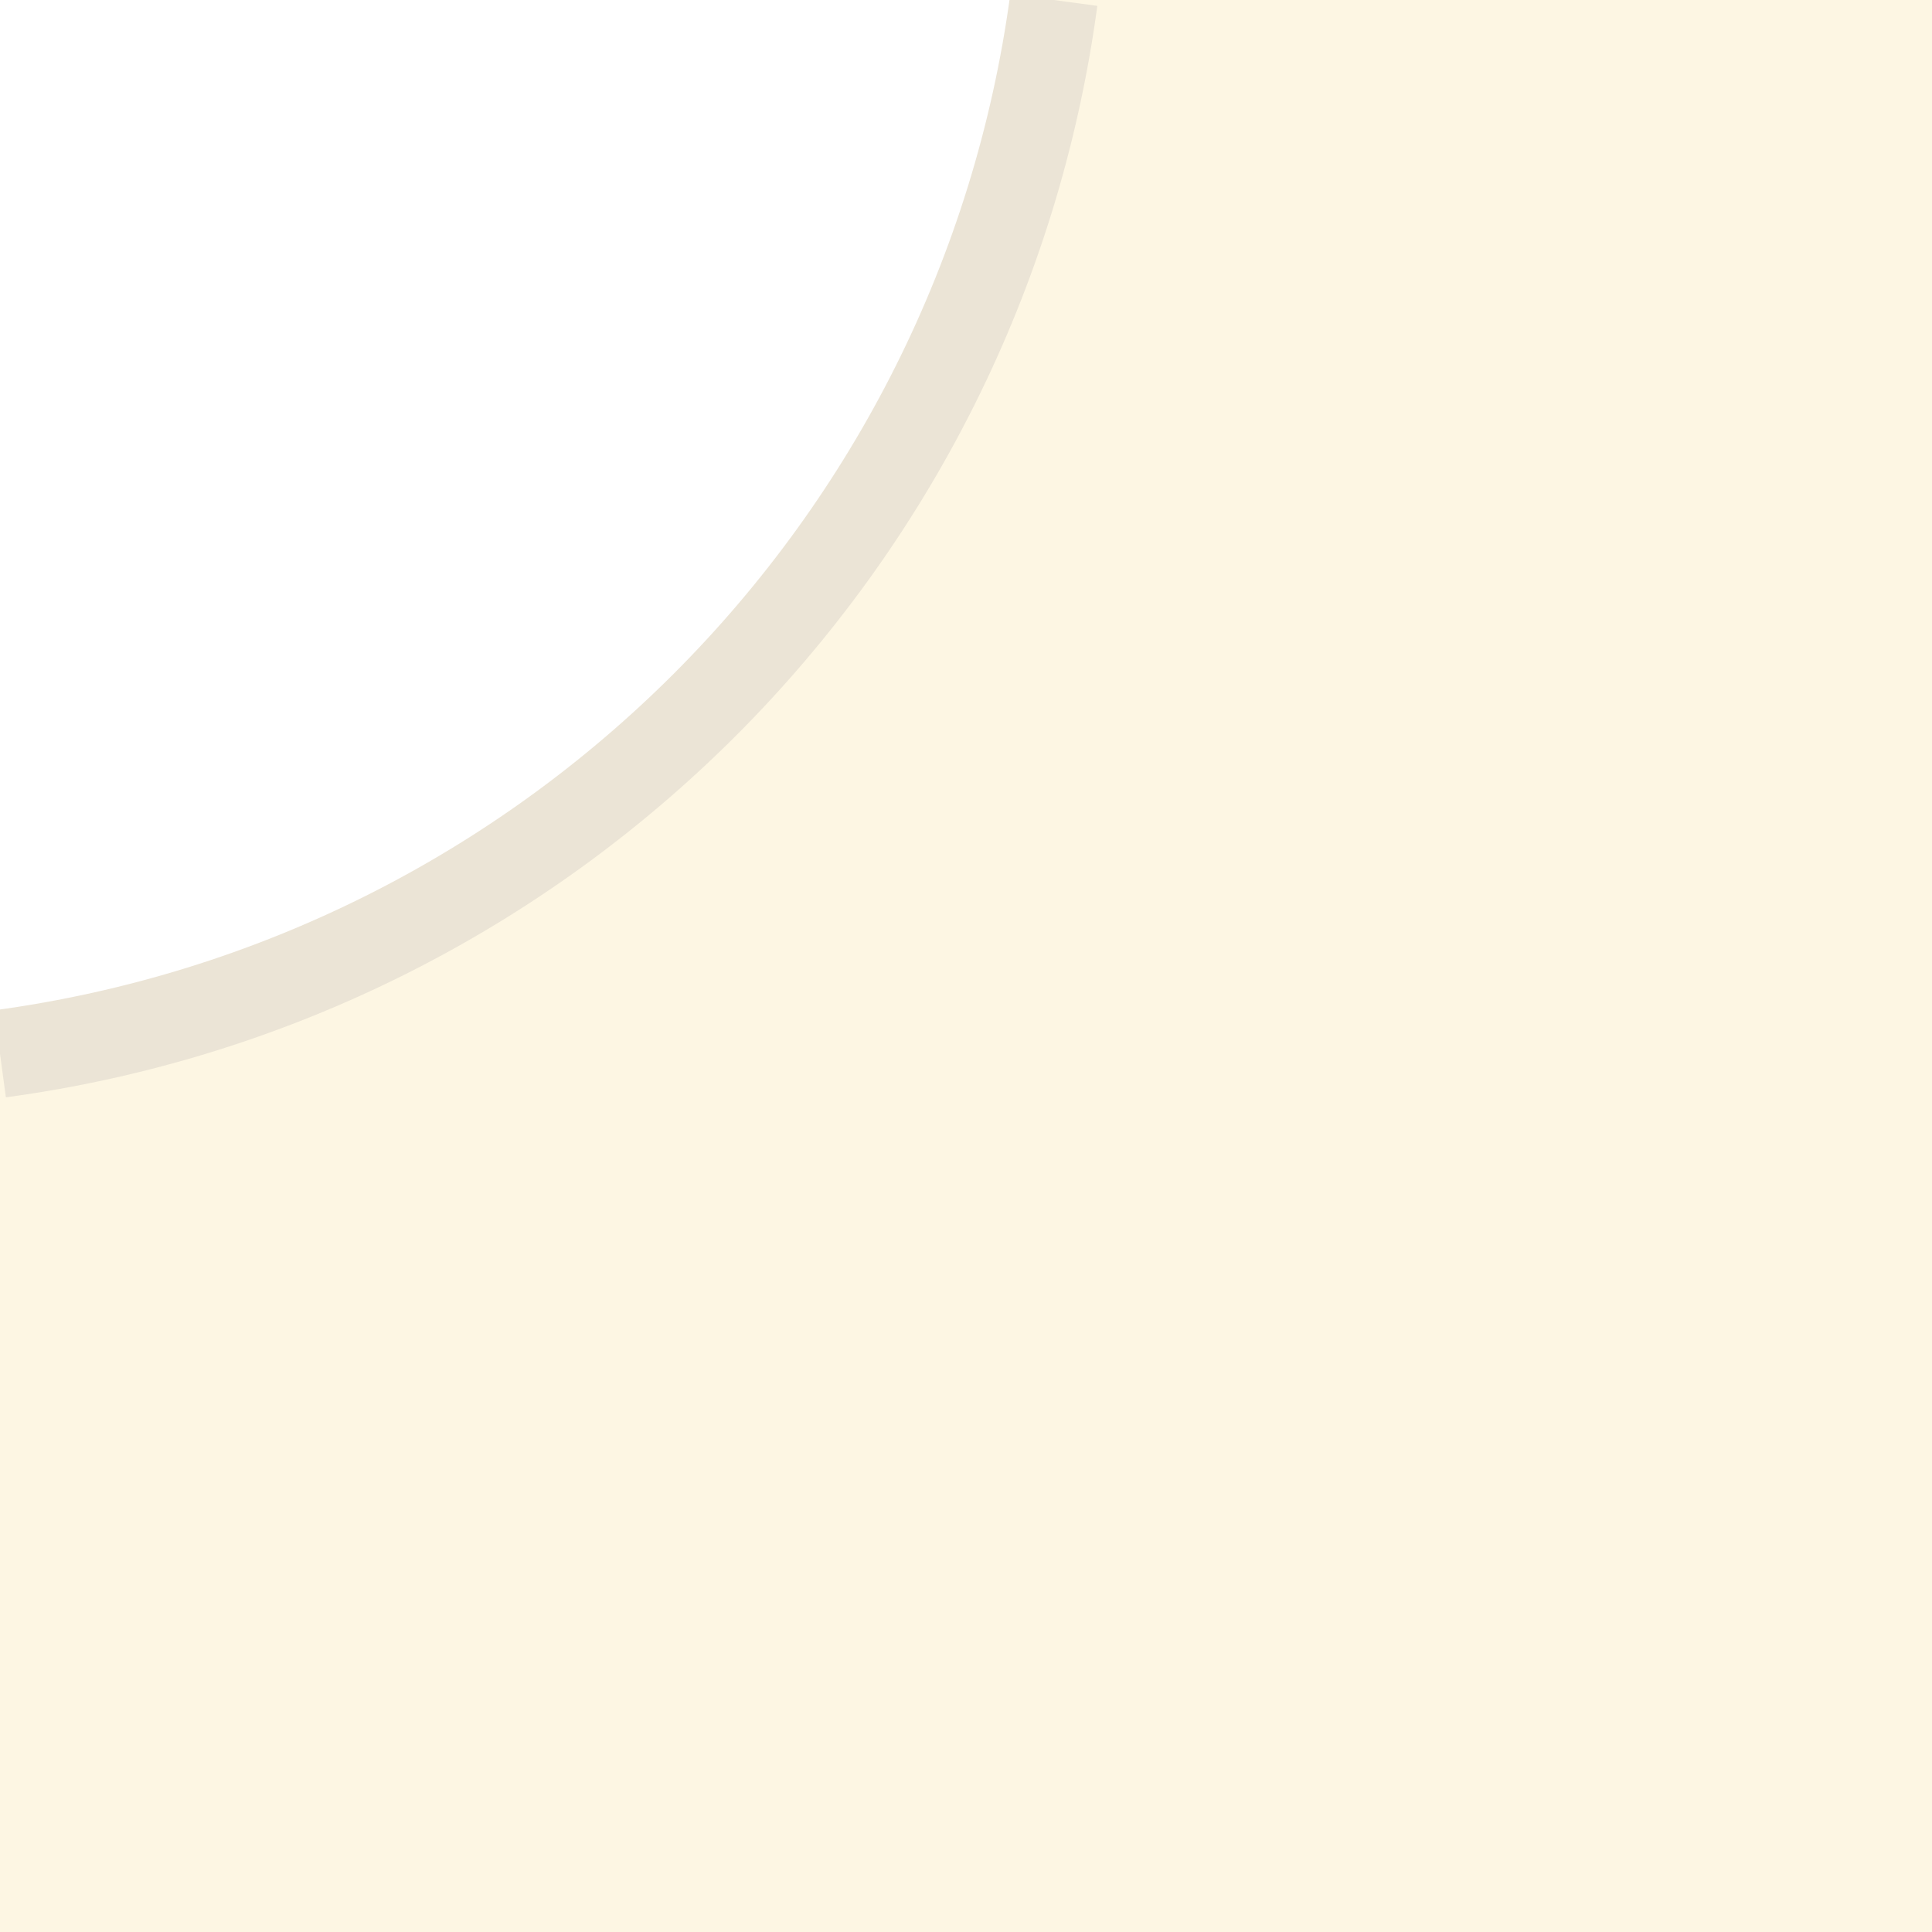
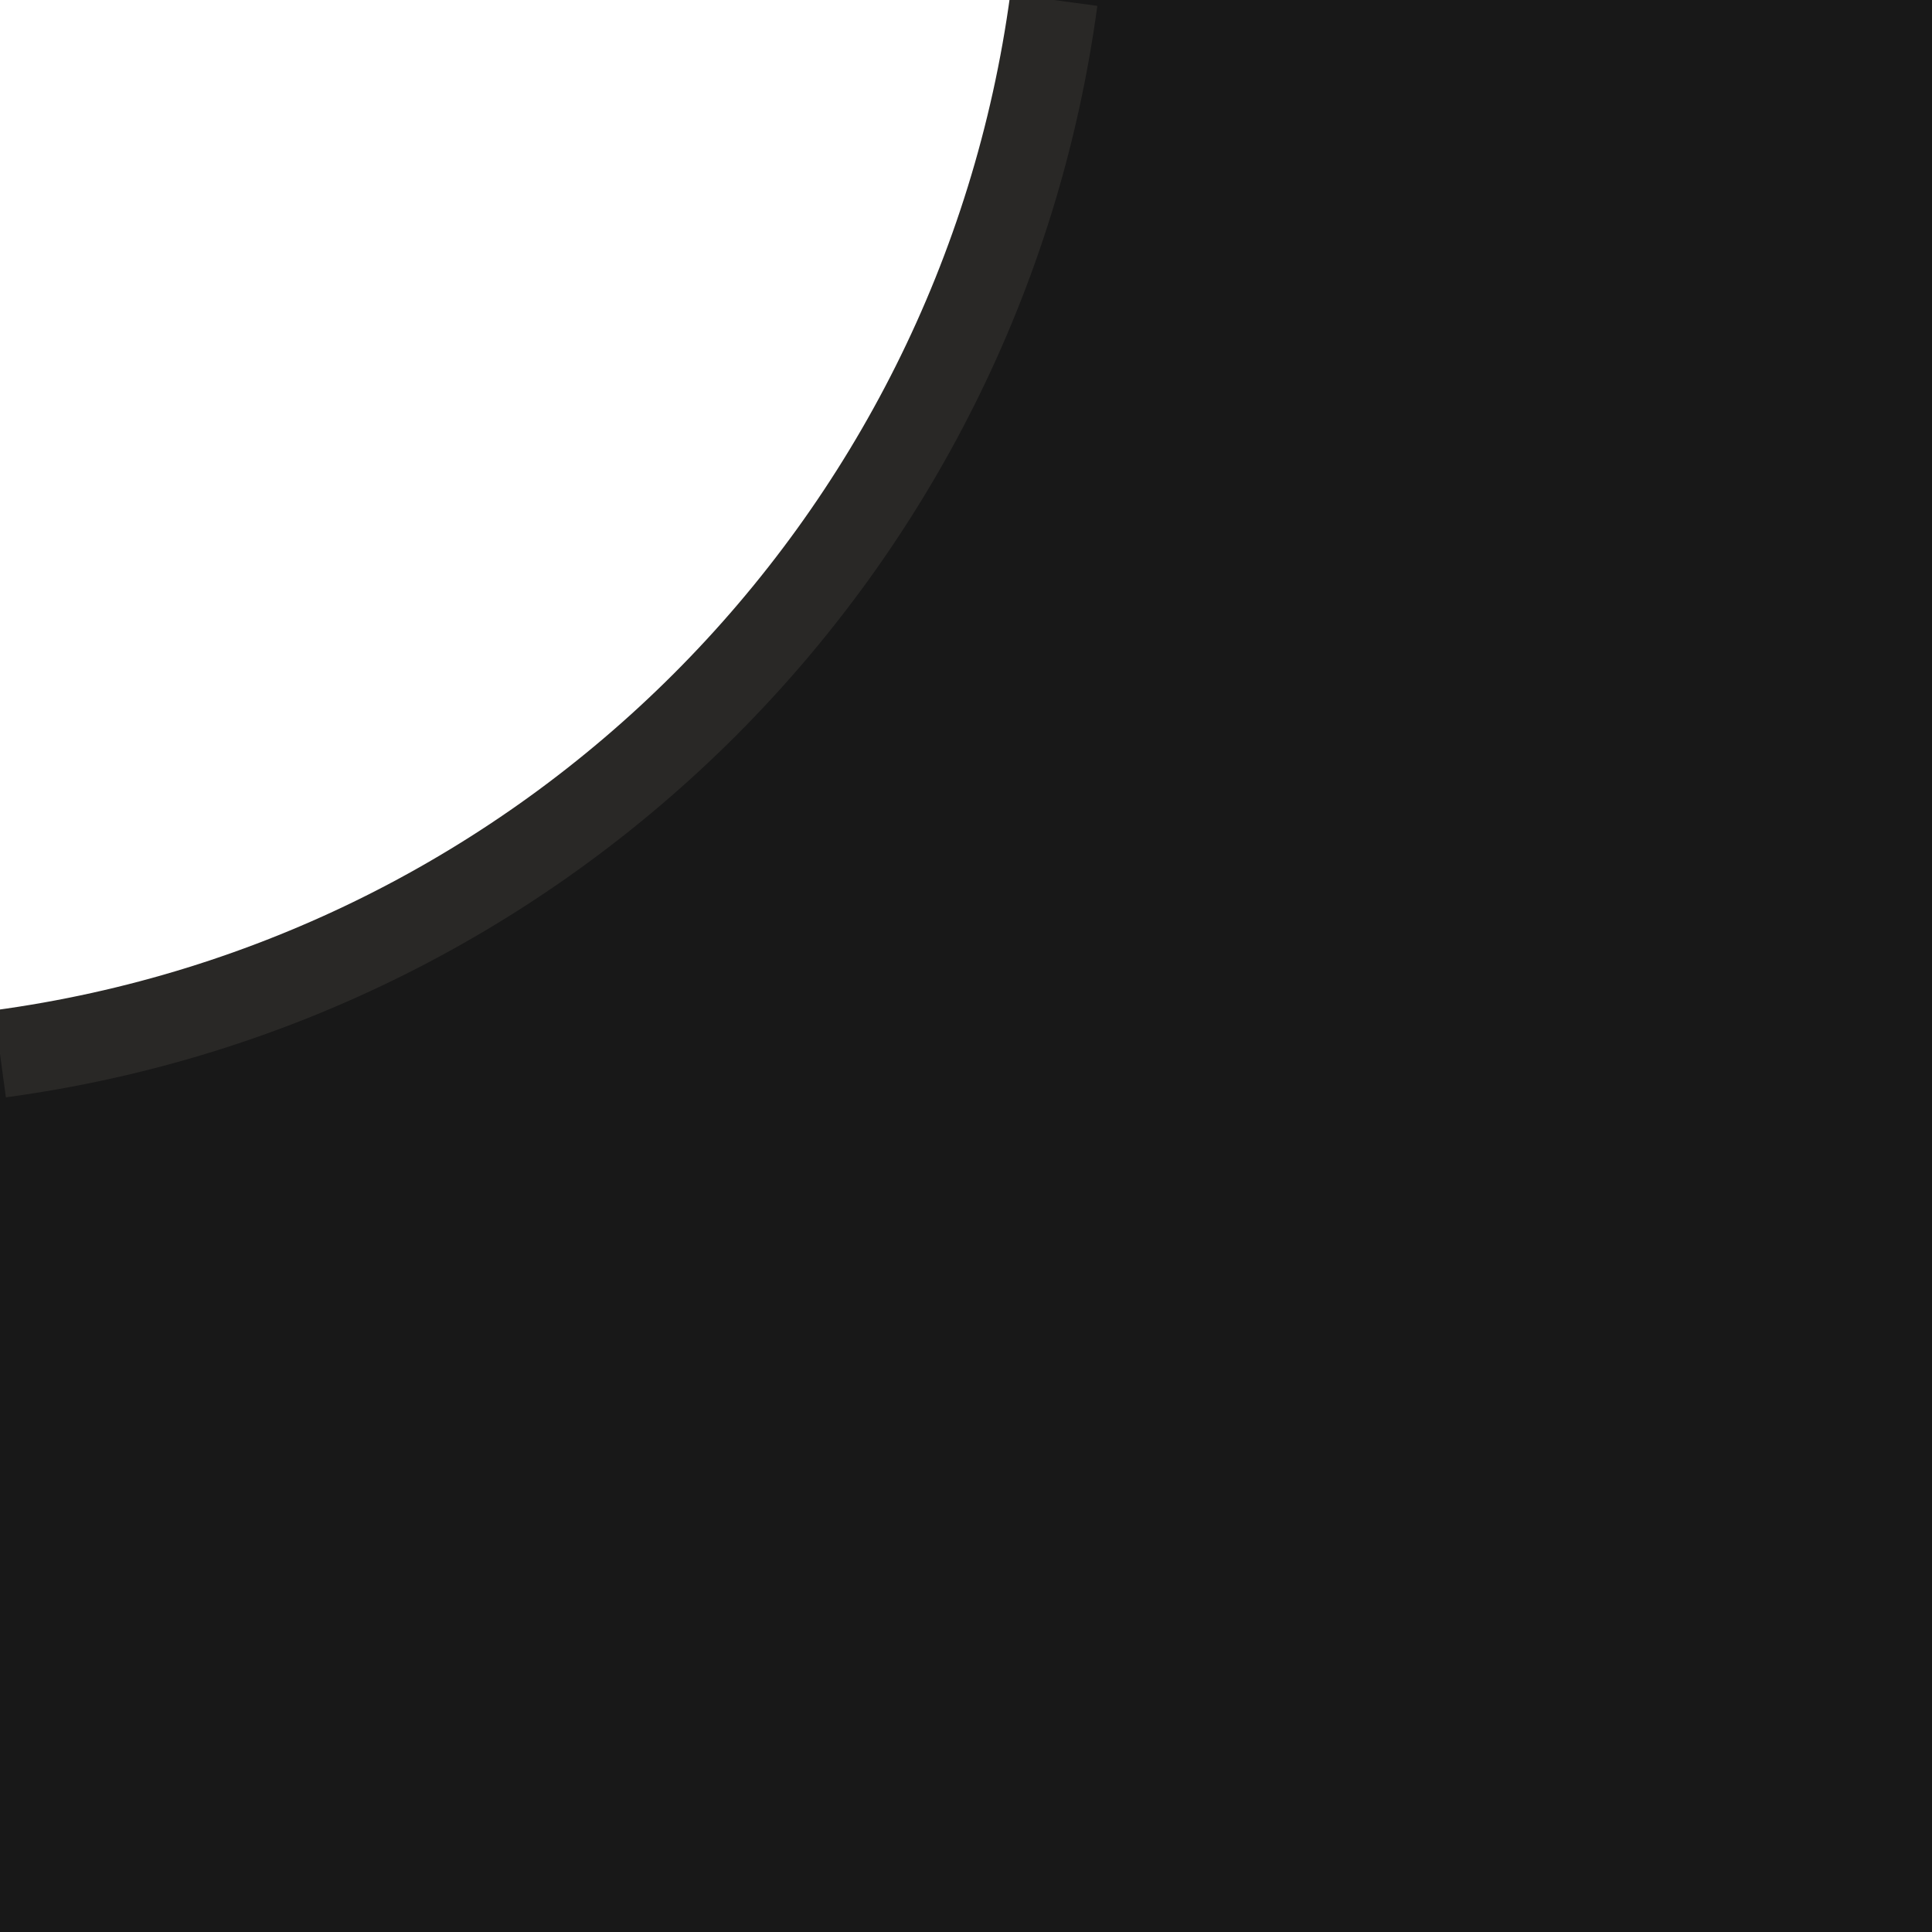
<svg xmlns="http://www.w3.org/2000/svg" width="22" height="22">
-   <path d="M 0,12 A 14,14 0 0 0 12,0 L 22,0 L 22,22 L 0,22 Z" fill="#FDF6E3" />
-   <path d="M 0,12 A 14,14 0 0 0 12,0" fill="none" stroke="#EBE4D6" stroke-width="1" />
+   <path d="M 0,12 A 14,14 0 0 0 12,0 L 22,0 L 22,22 L 0,22 Z" fill="#181818" />
+   <path d="M 0,12 A 14,14 0 0 0 12,0" fill="none" stroke="#292826" stroke-width="1" />
</svg>
